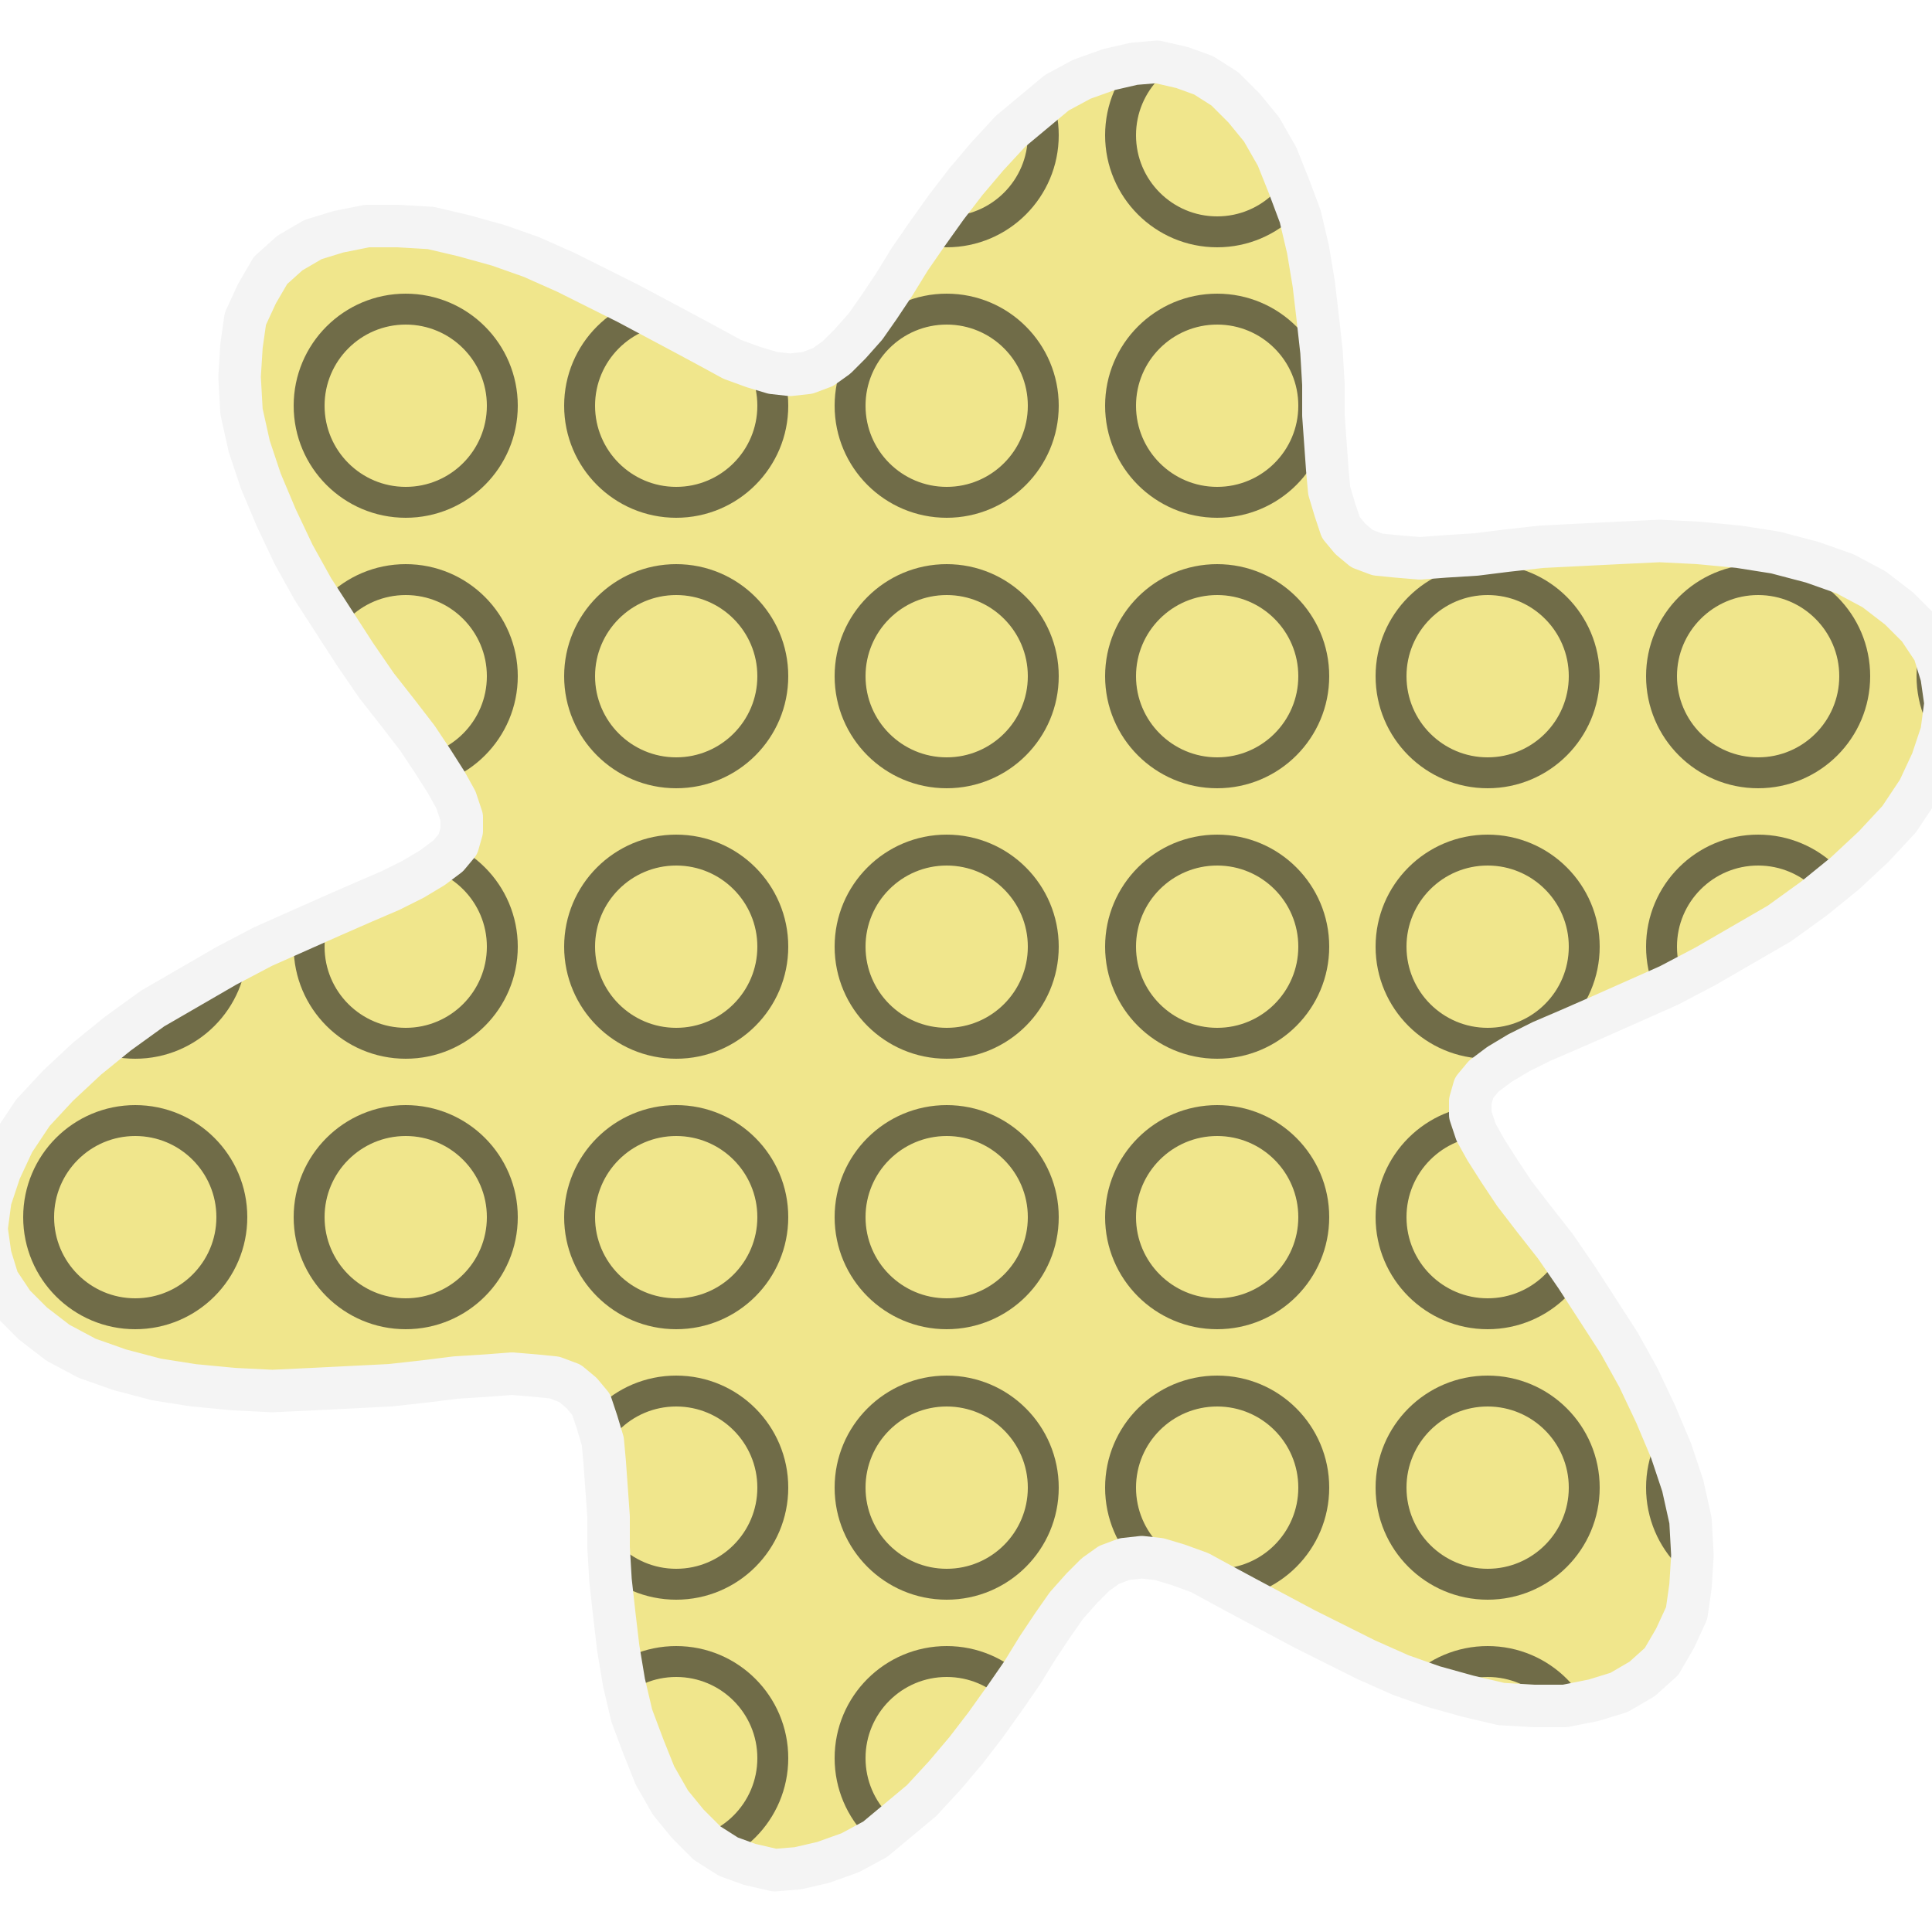
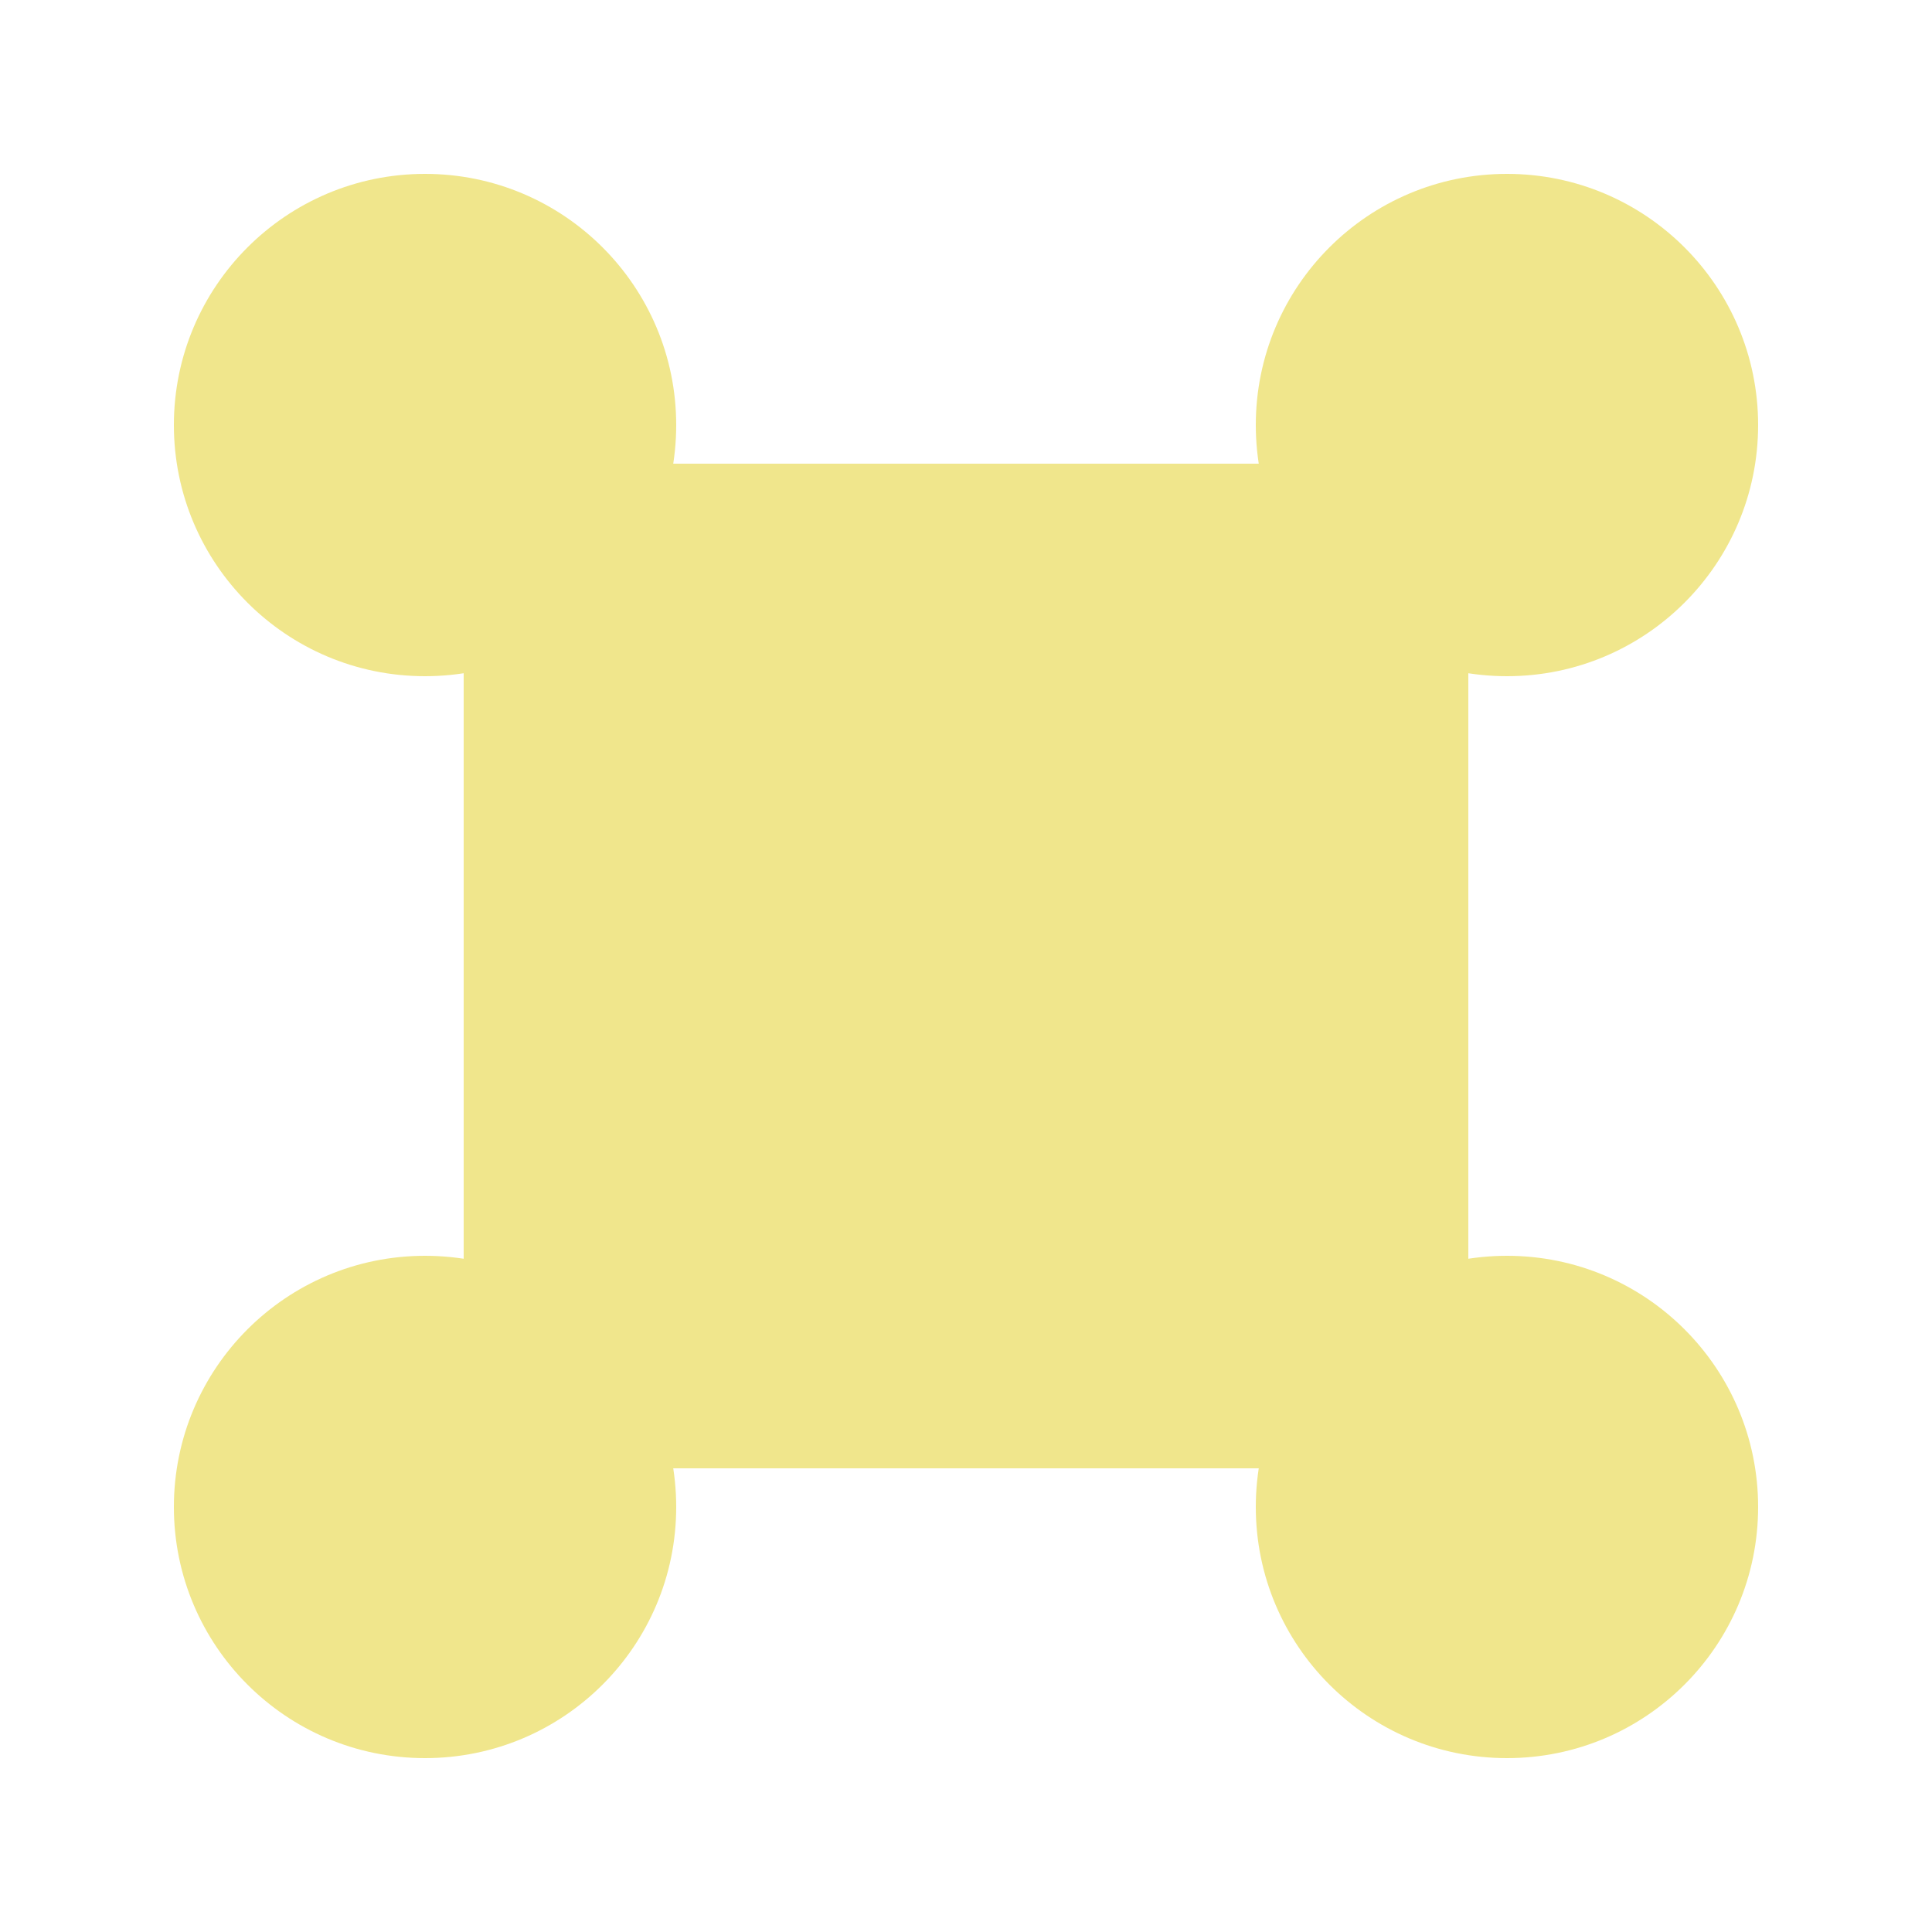
- <svg xmlns="http://www.w3.org/2000/svg" viewBox="0 0 100 100" width="100" height="100">
-   <defs>
-     <pattern id="p10" width="14" height="14" patternUnits="userSpaceOnUse">
-       <rect width="14" height="14" fill="#f0e68c" />
-       <circle cx="7" cy="7" r="5" fill="none" stroke="#1b1b1b" stroke-width="1.6" opacity="0.6" />
-     </pattern>
-   </defs>
-   <path d="M 88.3 50.0 L 86.4 51.0 L 84.6 51.8 L 82.8 52.6 L 81.2 53.3 L 79.8 53.9 L 78.6 54.5 L 77.6 55.1 L 76.8 55.7 L 76.3 56.3 L 76.1 57.0 L 76.1 57.7 L 76.4 58.6 L 76.9 59.5 L 77.6 60.6 L 78.4 61.8 L 79.4 63.1 L 80.5 64.5 L 81.6 66.1 L 82.7 67.8 L 83.8 69.5 L 84.8 71.3 L 85.7 73.2 L 86.5 75.1 L 87.1 76.9 L 87.5 78.7 L 87.6 80.5 L 87.5 82.1 L 87.3 83.5 L 86.7 84.8 L 86.0 86.0 L 85.0 86.9 L 83.8 87.6 L 82.5 88.0 L 81.0 88.3 L 79.4 88.3 L 77.7 88.2 L 76.0 87.8 L 74.2 87.3 L 72.5 86.7 L 70.7 85.9 L 69.1 85.1 L 67.5 84.3 L 66.0 83.5 L 64.5 82.7 L 63.2 82.0 L 62.1 81.4 L 61.0 81.0 L 60.0 80.7 L 59.1 80.6 L 58.2 80.7 L 57.4 81.0 L 56.7 81.5 L 56.0 82.2 L 55.2 83.1 L 54.5 84.1 L 53.7 85.3 L 52.9 86.6 L 52.0 87.9 L 51.0 89.3 L 50.0 90.6 L 48.9 91.9 L 47.7 93.2 L 46.5 94.2 L 45.3 95.2 L 44.0 95.9 L 42.6 96.4 L 41.3 96.7 L 40.1 96.8 L 38.8 96.5 L 37.7 96.1 L 36.6 95.4 L 35.6 94.4 L 34.7 93.3 L 33.9 91.9 L 33.3 90.4 L 32.7 88.8 L 32.3 87.1 L 32.0 85.3 L 31.8 83.6 L 31.6 81.8 L 31.5 80.1 L 31.5 78.5 L 31.4 77.1 L 31.3 75.7 L 31.2 74.6 L 30.9 73.6 L 30.6 72.7 L 30.1 72.1 L 29.5 71.6 L 28.7 71.3 L 27.7 71.2 L 26.5 71.1 L 25.2 71.2 L 23.6 71.3 L 22.0 71.5 L 20.2 71.7 L 18.2 71.8 L 16.2 71.9 L 14.1 72.0 L 12.1 71.9 L 10.0 71.7 L 8.1 71.4 L 6.2 70.9 L 4.5 70.3 L 3.0 69.5 L 1.7 68.5 L 0.7 67.5 L -0.1 66.3 L -0.5 65.0 L -0.7 63.6 L -0.5 62.1 L -0.0 60.6 L 0.7 59.1 L 1.7 57.6 L 3.0 56.2 L 4.5 54.8 L 6.1 53.5 L 7.9 52.2 L 9.8 51.1 L 11.7 50.0 L 13.6 49.0 L 15.4 48.2 L 17.2 47.4 L 18.8 46.7 L 20.2 46.1 L 21.4 45.5 L 22.4 44.9 L 23.2 44.3 L 23.7 43.7 L 23.9 43.0 L 23.9 42.3 L 23.6 41.4 L 23.1 40.5 L 22.4 39.4 L 21.6 38.2 L 20.6 36.9 L 19.5 35.5 L 18.4 33.9 L 17.3 32.2 L 16.2 30.5 L 15.2 28.7 L 14.3 26.8 L 13.5 24.9 L 12.9 23.1 L 12.5 21.3 L 12.4 19.5 L 12.5 17.9 L 12.7 16.5 L 13.3 15.2 L 14.0 14.0 L 15.0 13.1 L 16.2 12.4 L 17.5 12.0 L 19.0 11.7 L 20.6 11.7 L 22.3 11.8 L 24.0 12.2 L 25.8 12.7 L 27.5 13.3 L 29.3 14.1 L 30.9 14.9 L 32.5 15.7 L 34.0 16.5 L 35.5 17.3 L 36.8 18.0 L 37.9 18.6 L 39.0 19.0 L 40.0 19.3 L 40.9 19.4 L 41.8 19.3 L 42.6 19.0 L 43.3 18.5 L 44.0 17.8 L 44.8 16.9 L 45.5 15.9 L 46.3 14.7 L 47.1 13.4 L 48.0 12.1 L 49.0 10.7 L 50.0 9.4 L 51.1 8.1 L 52.3 6.8 L 53.5 5.8 L 54.7 4.8 L 56.0 4.1 L 57.4 3.6 L 58.7 3.3 L 59.9 3.2 L 61.2 3.5 L 62.3 3.9 L 63.4 4.6 L 64.4 5.6 L 65.3 6.7 L 66.1 8.1 L 66.7 9.6 L 67.3 11.2 L 67.7 12.9 L 68.0 14.7 L 68.2 16.4 L 68.4 18.2 L 68.5 19.9 L 68.5 21.5 L 68.6 22.9 L 68.7 24.3 L 68.8 25.4 L 69.1 26.4 L 69.4 27.3 L 69.9 27.9 L 70.5 28.4 L 71.3 28.7 L 72.3 28.8 L 73.5 28.9 L 74.8 28.8 L 76.4 28.7 L 78.0 28.5 L 79.8 28.3 L 81.8 28.2 L 83.8 28.1 L 85.9 28.0 L 87.9 28.1 L 90.0 28.3 L 91.9 28.6 L 93.8 29.1 L 95.5 29.7 L 97.0 30.5 L 98.3 31.5 L 99.3 32.5 L 100.1 33.7 L 100.5 35.0 L 100.7 36.4 L 100.5 37.9 L 100.0 39.4 L 99.3 40.9 L 98.3 42.4 L 97.0 43.8 L 95.5 45.2 L 93.9 46.5 L 92.1 47.8 L 90.2 48.9 Z" fill="url(#p10)" stroke="#f4f4f4" stroke-width="2.2" stroke-linejoin="round" />
+ <svg xmlns="http://www.w3.org/2000/svg" viewBox="0 0 100 100" width="100" height="100" color="#f0e68c" fill="currentColor">
+   <path d="M 24.0 24.0 L 76.0 24.0 L 76.0 76.0 L 24.0 76.0 Z" />
+   <path d="M 9.0 22.0 a 13.0 13.0 0 1 0 26.0 0 a 13.0 13.0 0 1 0 -26.0 0 Z" />
+   <path d="M 65.0 22.0 a 13.0 13.0 0 1 0 26.0 0 a 13.0 13.0 0 1 0 -26.0 0 Z" />
+   <path d="M 9.0 78.0 a 13.0 13.0 0 1 0 26.0 0 a 13.0 13.0 0 1 0 -26.0 0 Z" />
+   <path d="M 65.0 78.0 a 13.0 13.0 0 1 0 26.0 0 a 13.0 13.0 0 1 0 -26.0 0 Z" />
</svg>
